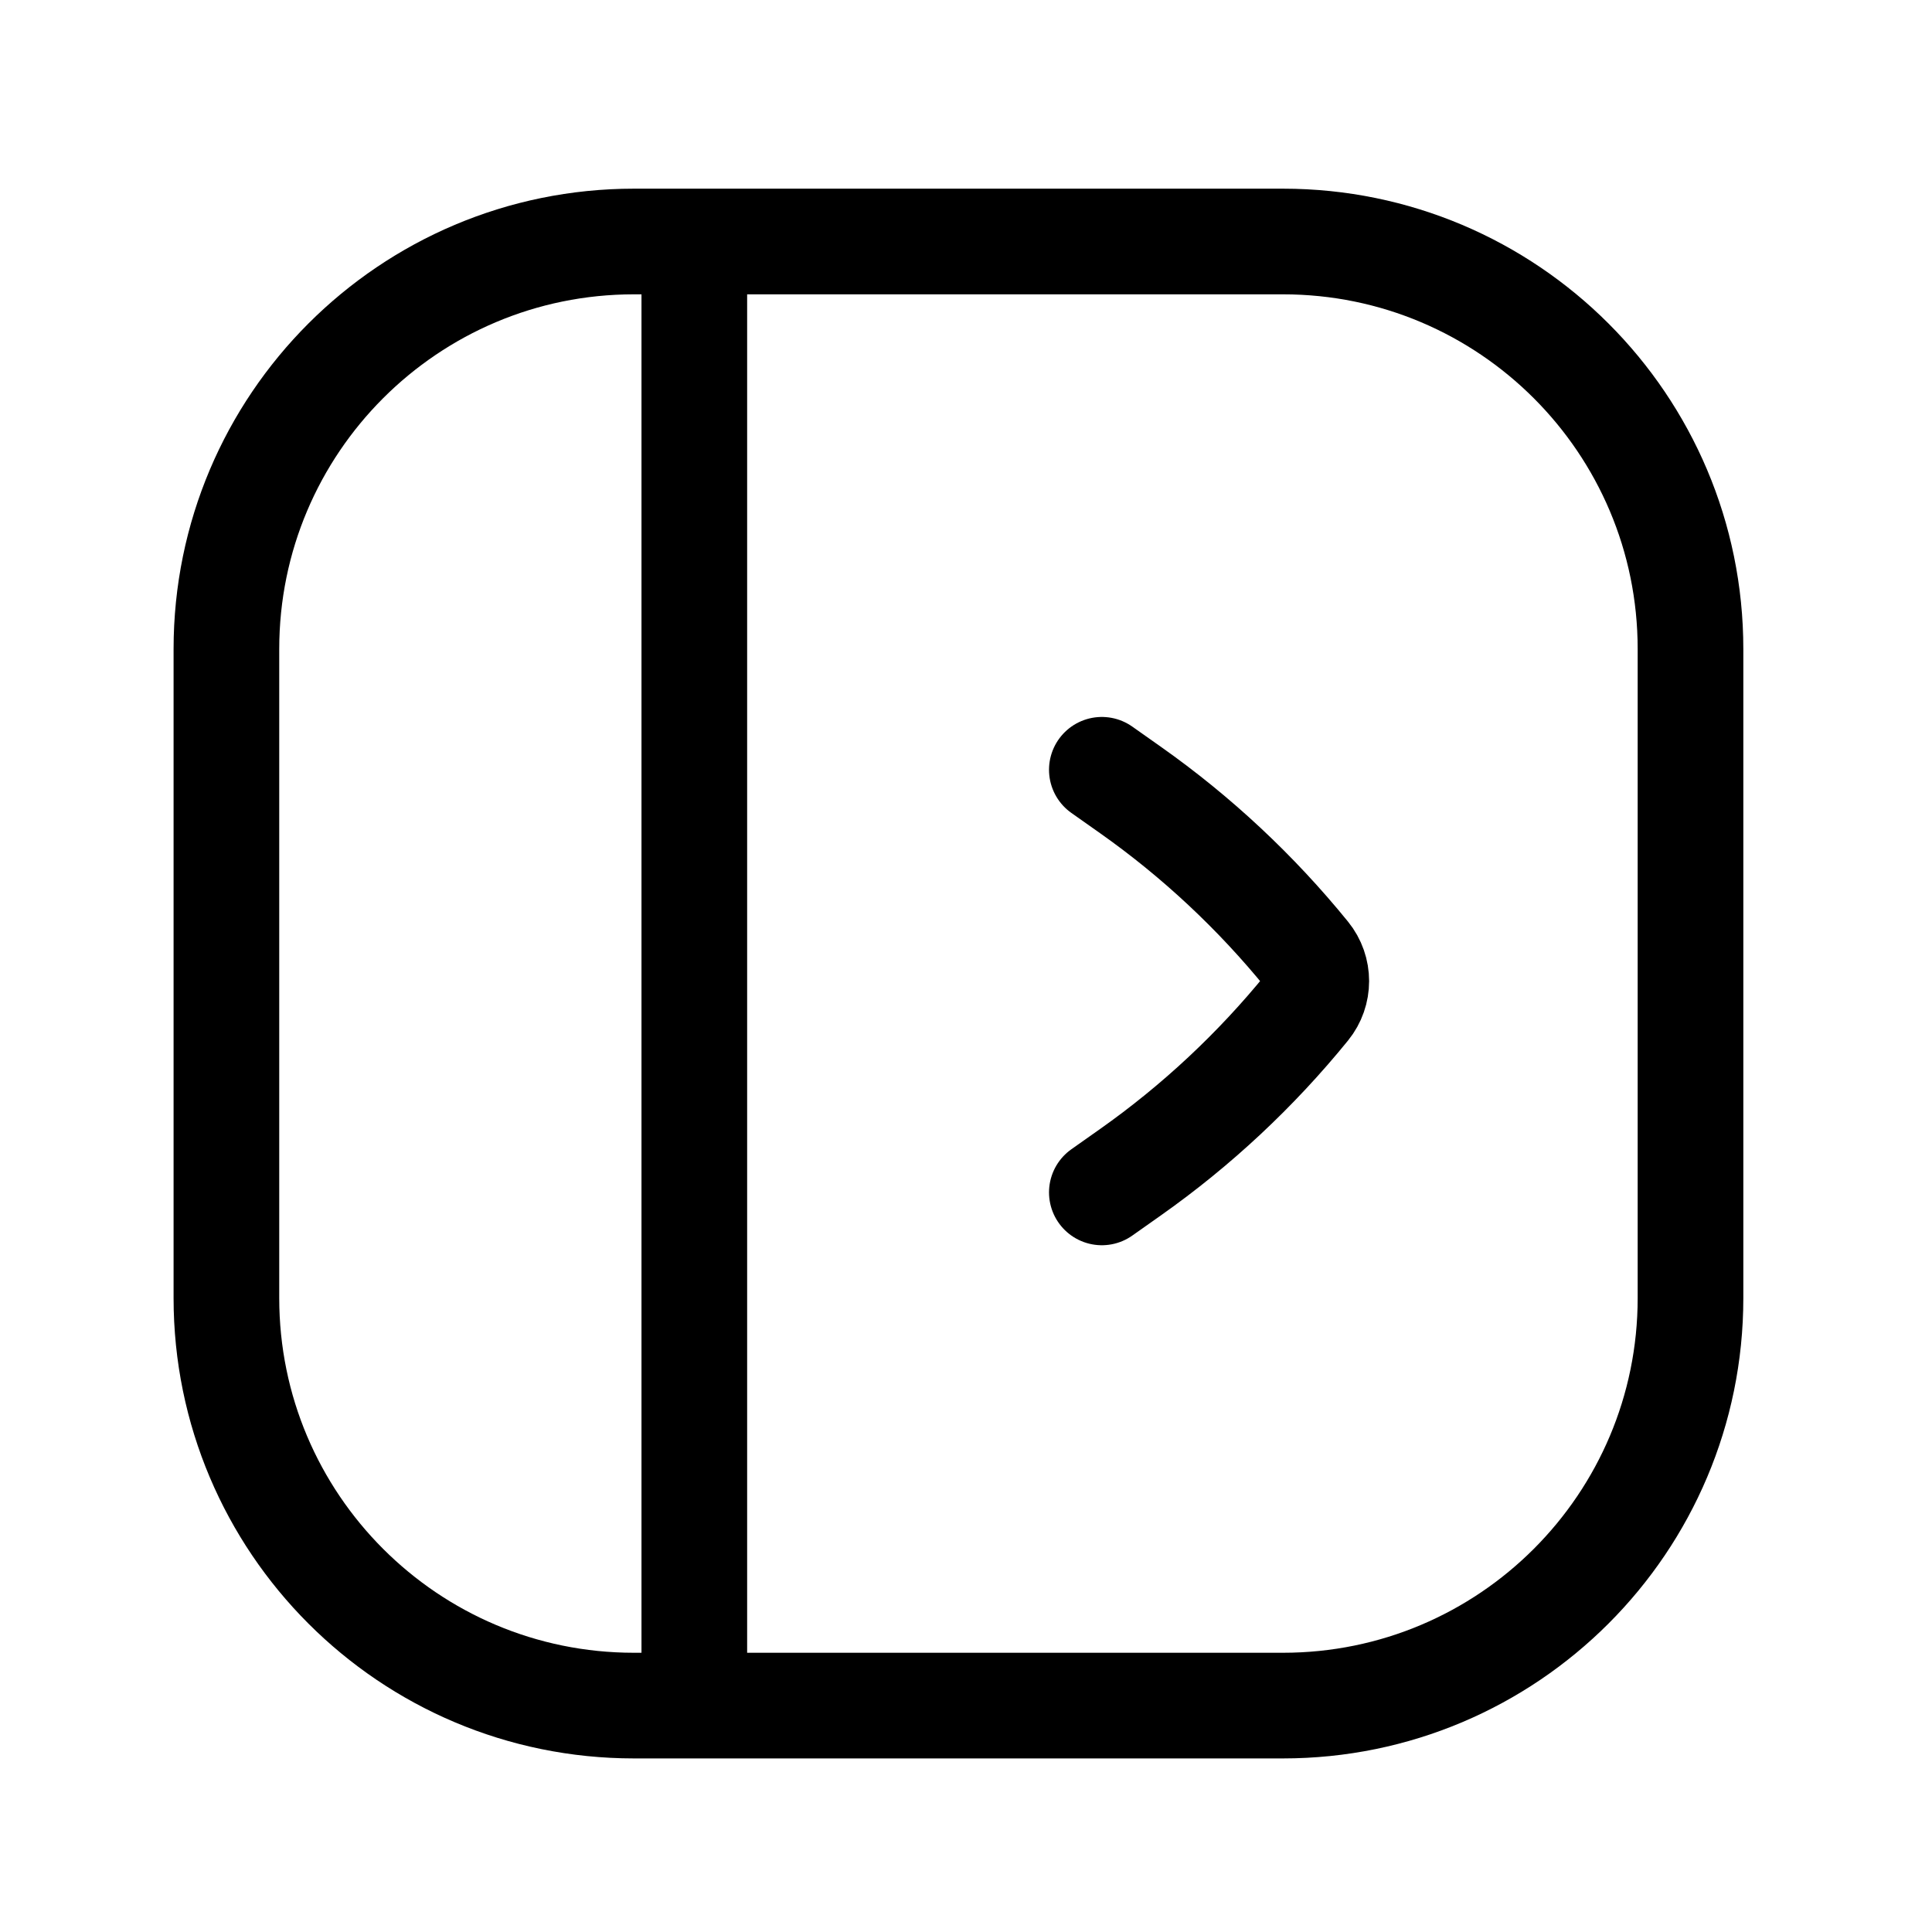
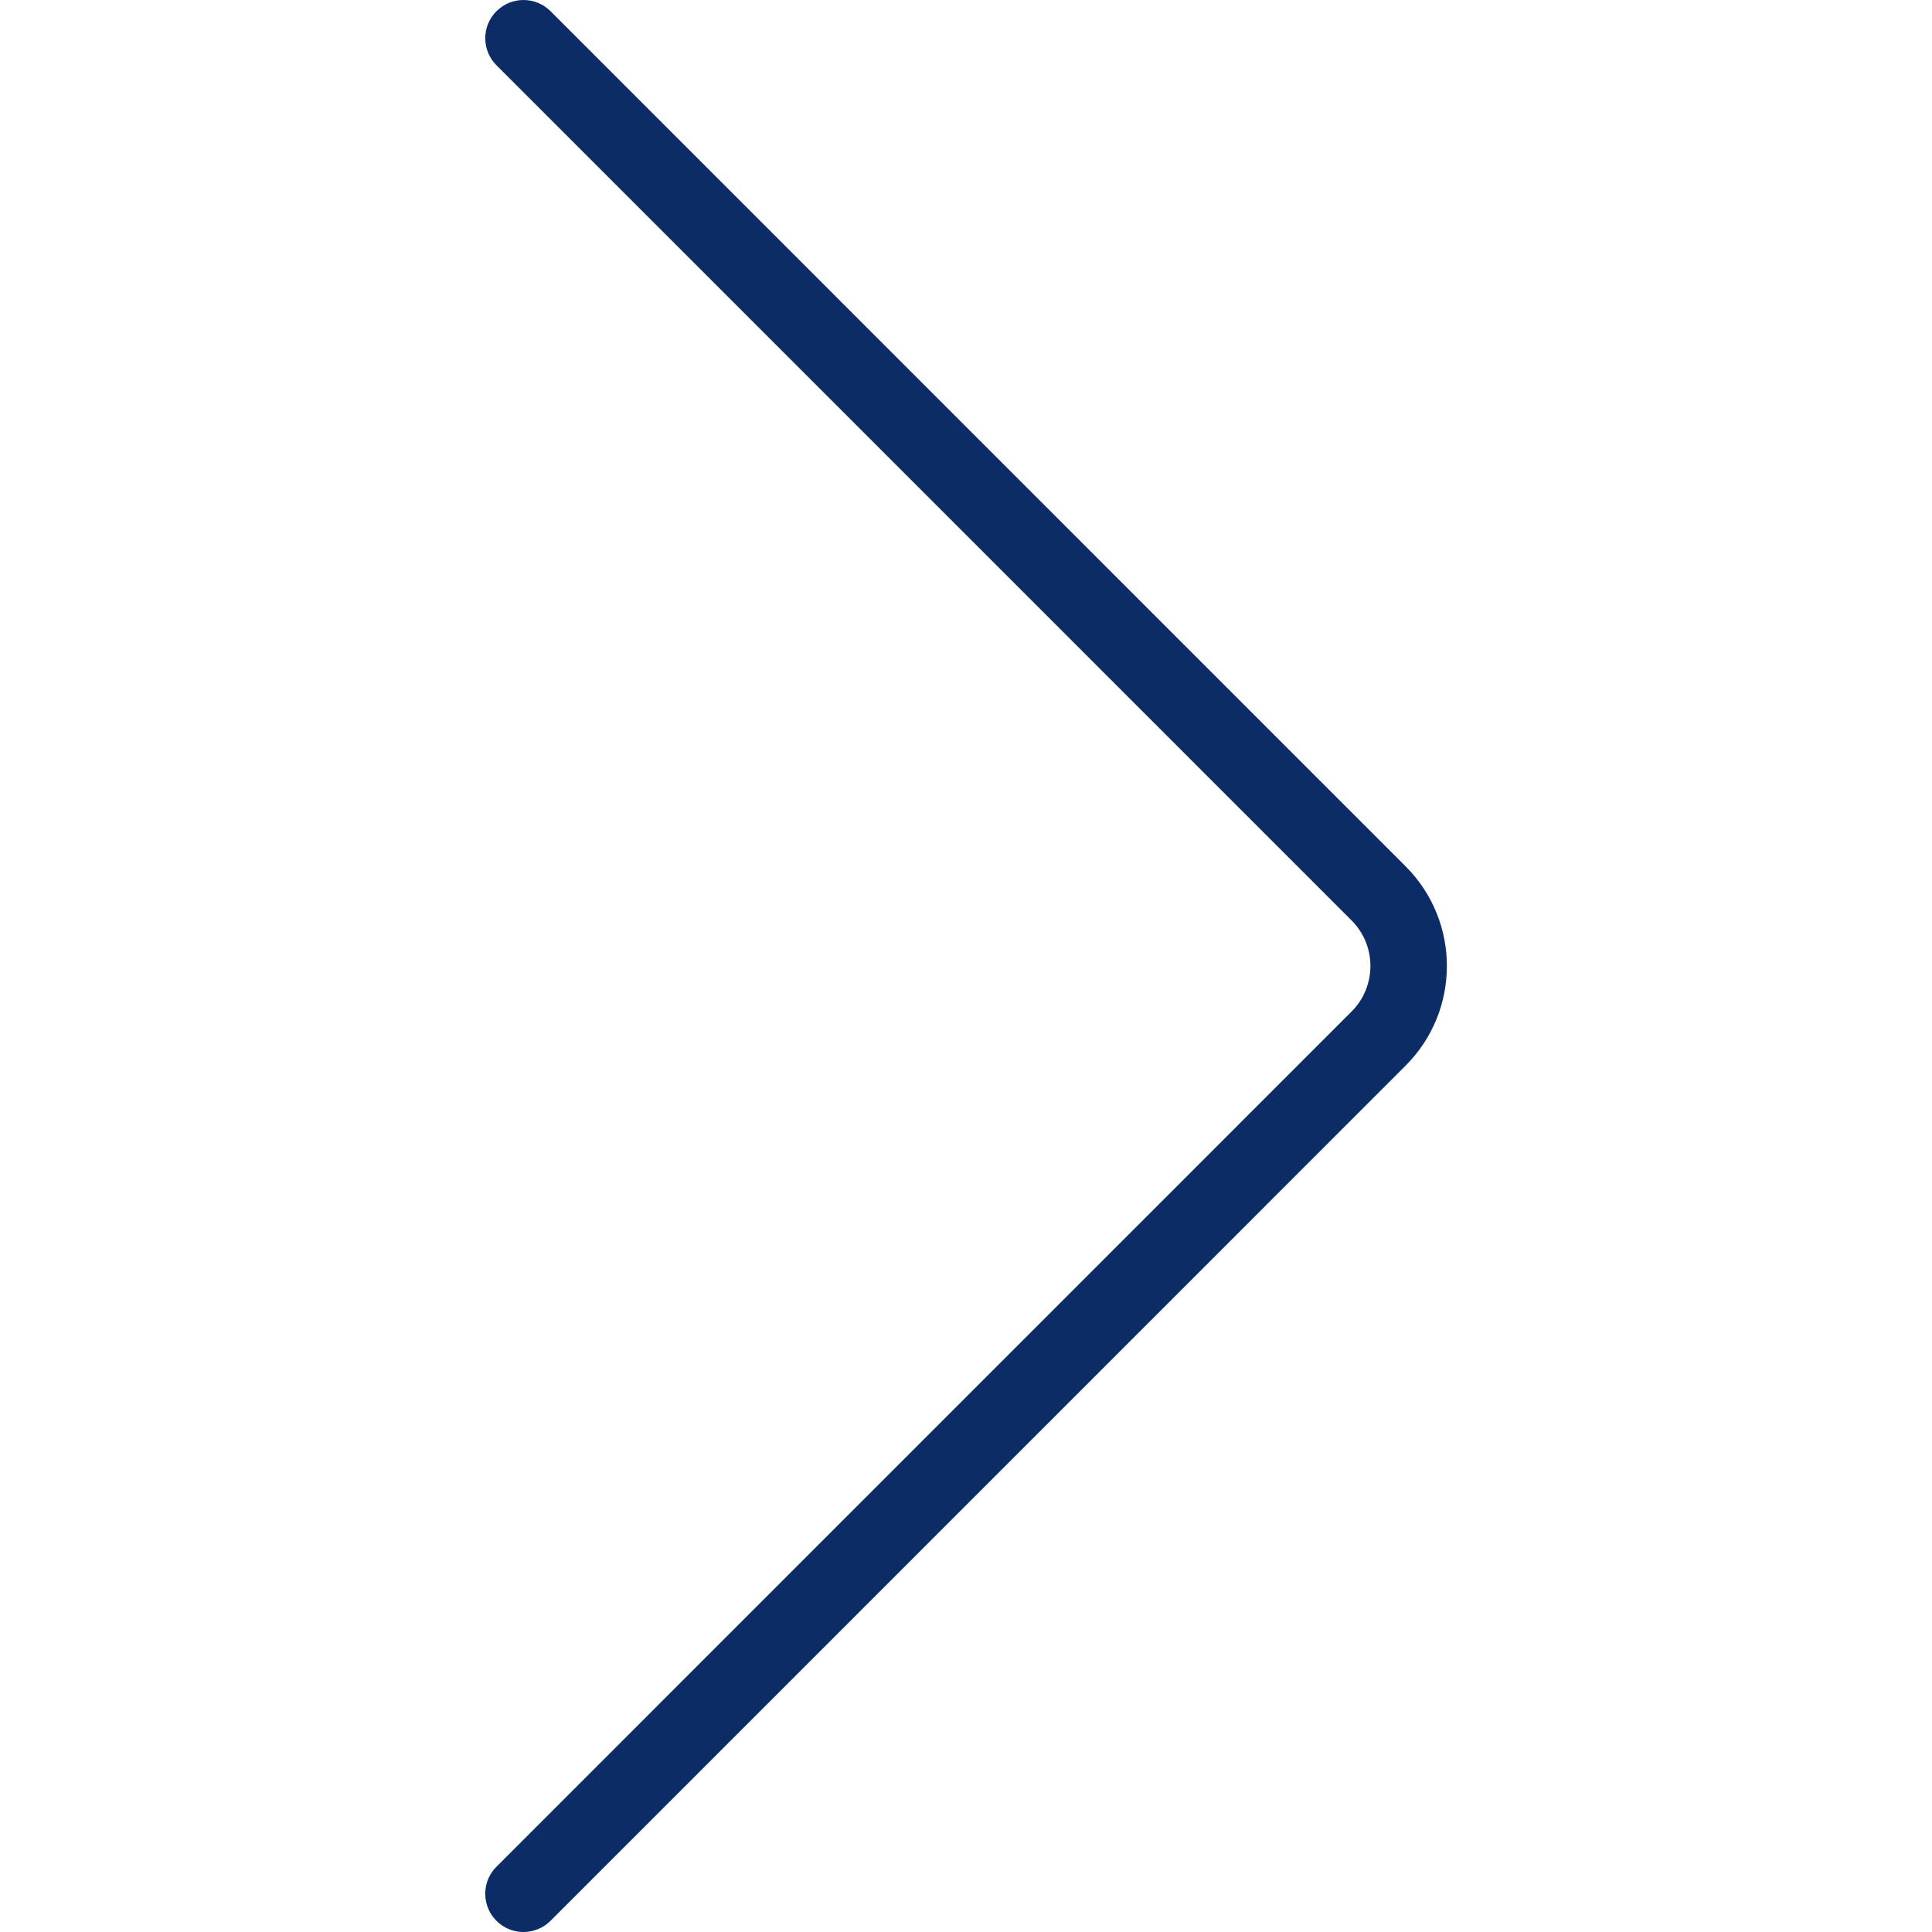
- <svg xmlns="http://www.w3.org/2000/svg" width="128" height="128" fill="none" viewBox="0 0 128 128" id="sidebar">
-   <rect width="97" height="97" x="15" y="16" stroke="#000" stroke-width="7" rx="27" />
-   <path stroke="#000" stroke-linecap="round" stroke-width="7" d="M46 17L46 112" />
-   <path stroke="#000" stroke-linecap="round" stroke-linejoin="round" stroke-width="7" d="M73 79L74.903 77.657C79.28 74.567 83.213 70.891 86.592 66.733V66.733C87.412 65.723 87.412 64.277 86.592 63.267V63.267C83.213 59.109 79.28 55.433 74.903 52.343L73 51" />
+ <svg xmlns="http://www.w3.org/2000/svg" width="800px" height="800px" viewBox="-19.04 0 75.804 75.804">
+   <g id="Group_65" data-name="Group 65" transform="translate(-831.568 -384.448)">
+     <path id="Path_57" data-name="Path 57" d="M833.068,460.252a1.5,1.5,0,0,1-1.061-2.561l33.557-33.56a2.53,2.53,0,0,0,0-3.564l-33.557-33.558a1.5,1.5,0,0,1,2.122-2.121l33.556,33.558a5.53,5.53,0,0,1,0,7.807l-33.557,33.56A1.5,1.5,0,0,1,833.068,460.252Z" fill="#0c2c67" />
+   </g>
</svg>
